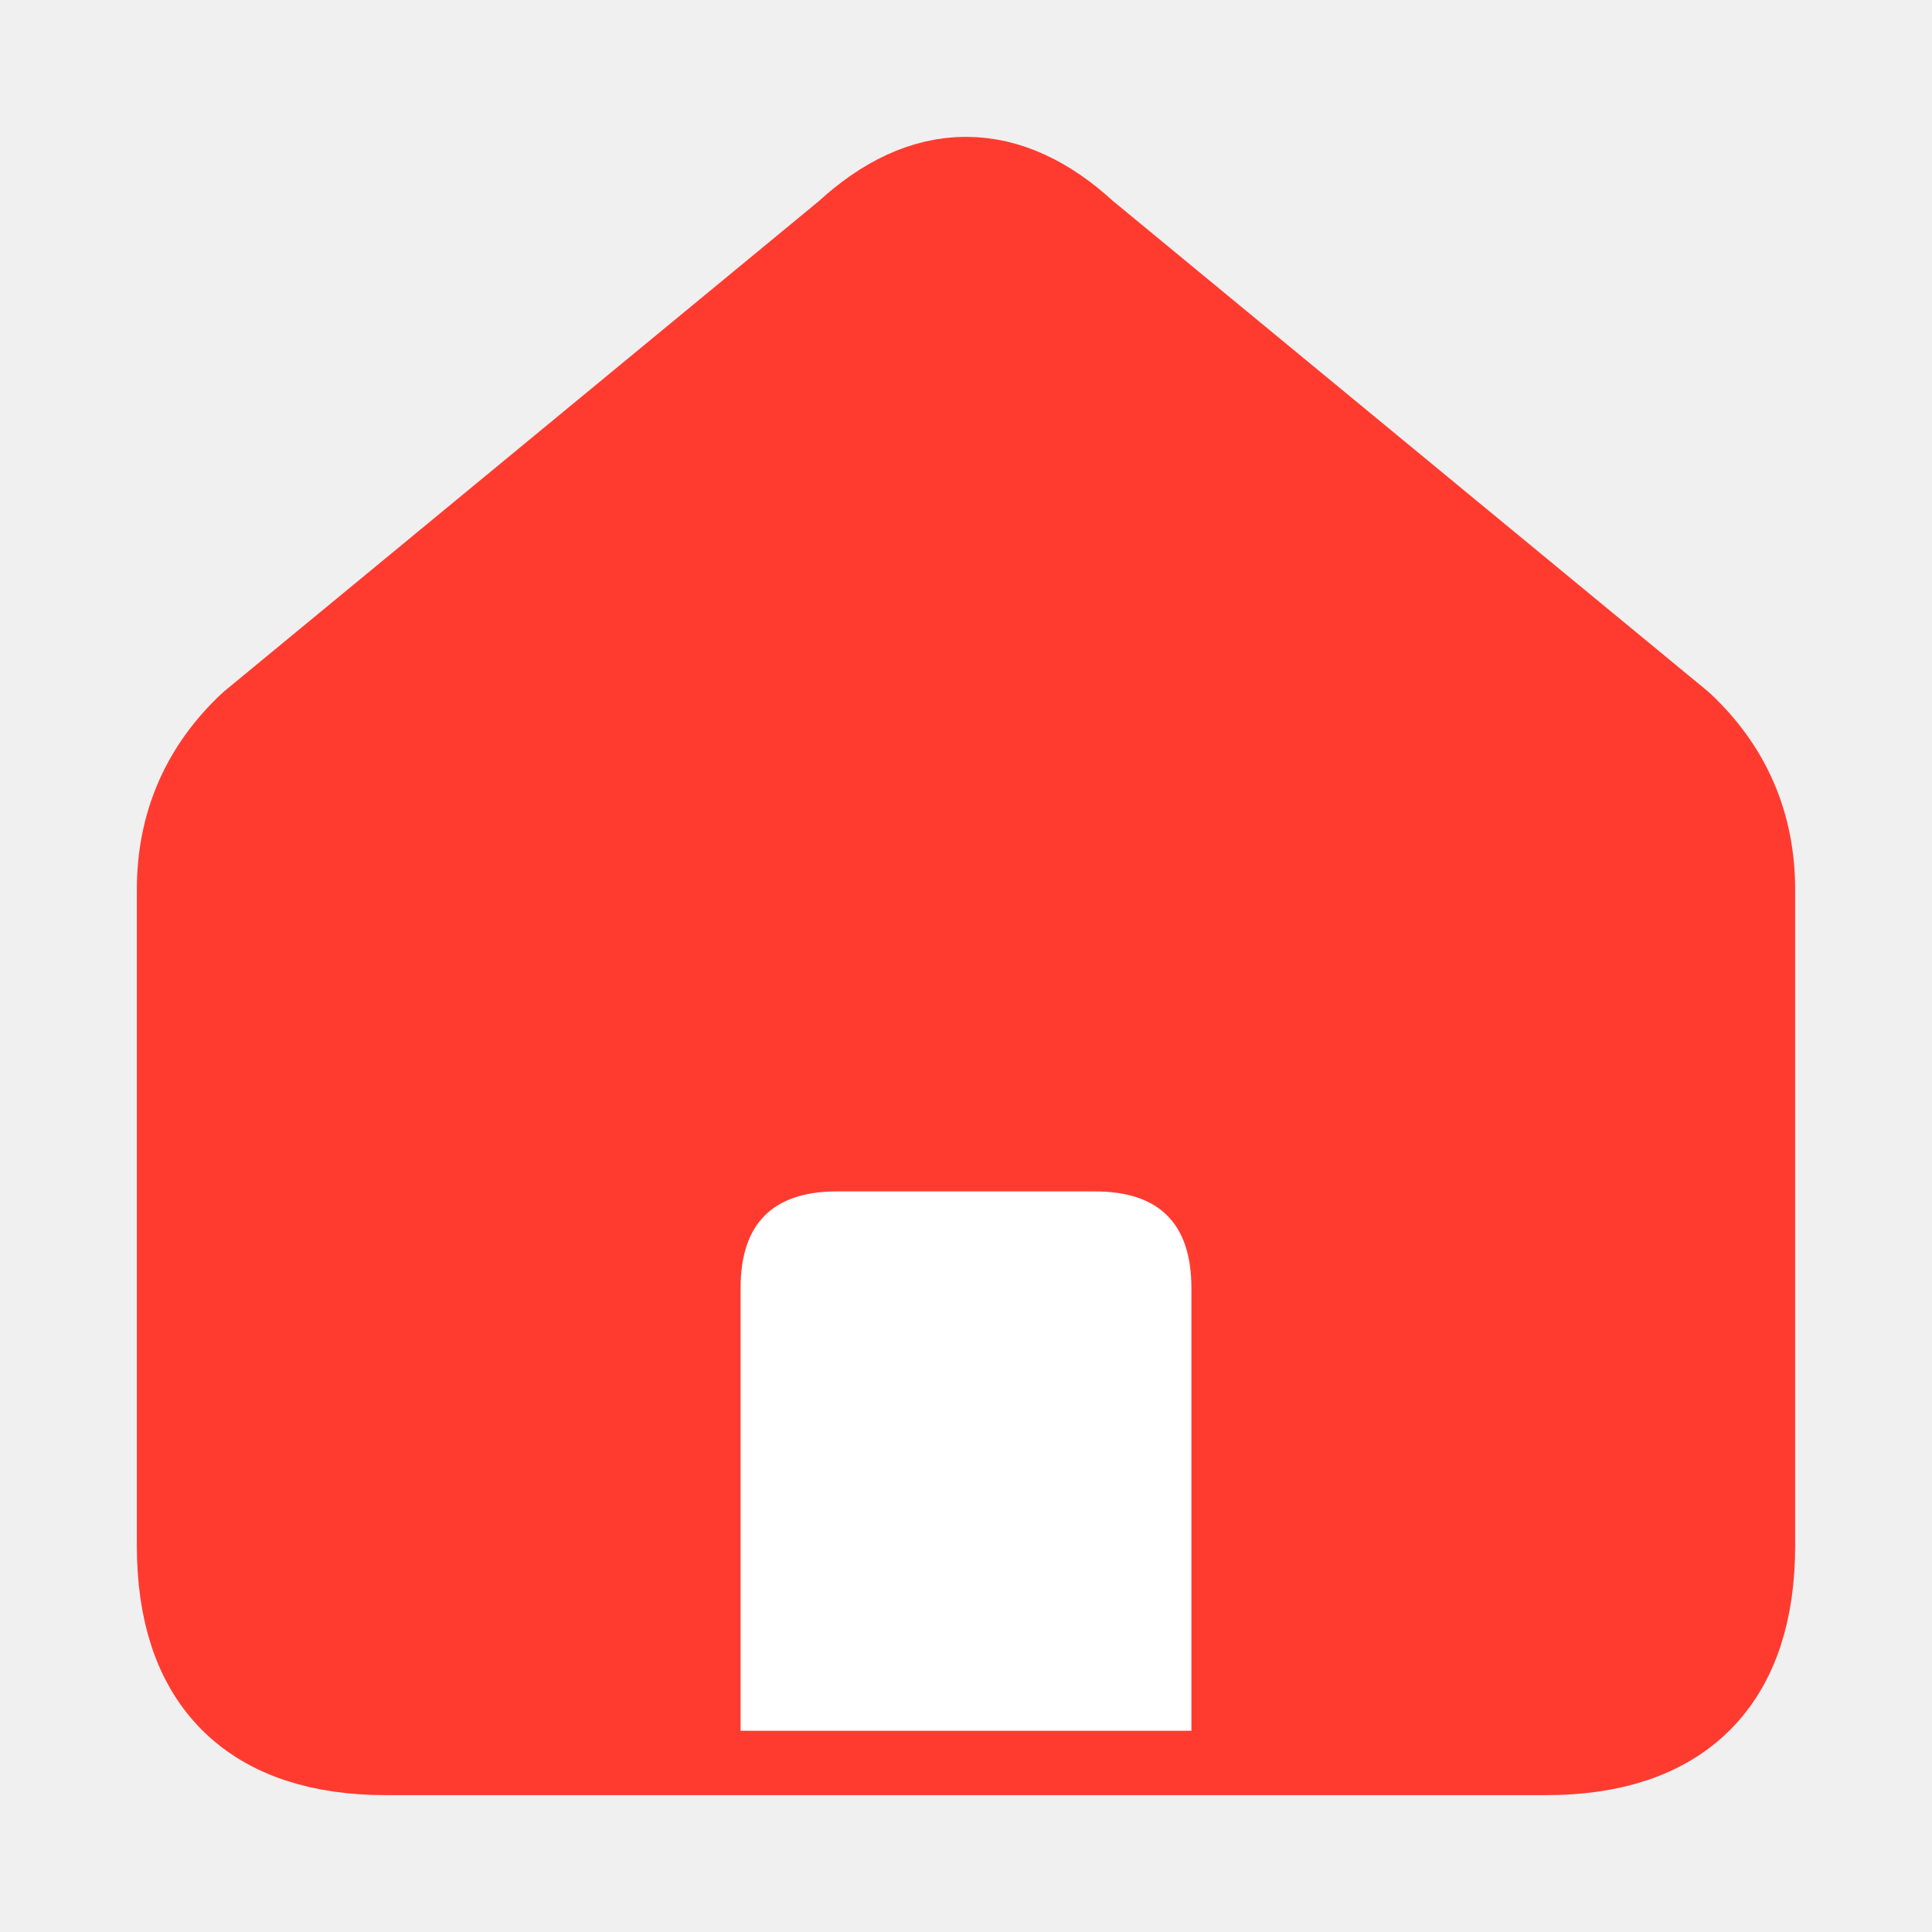
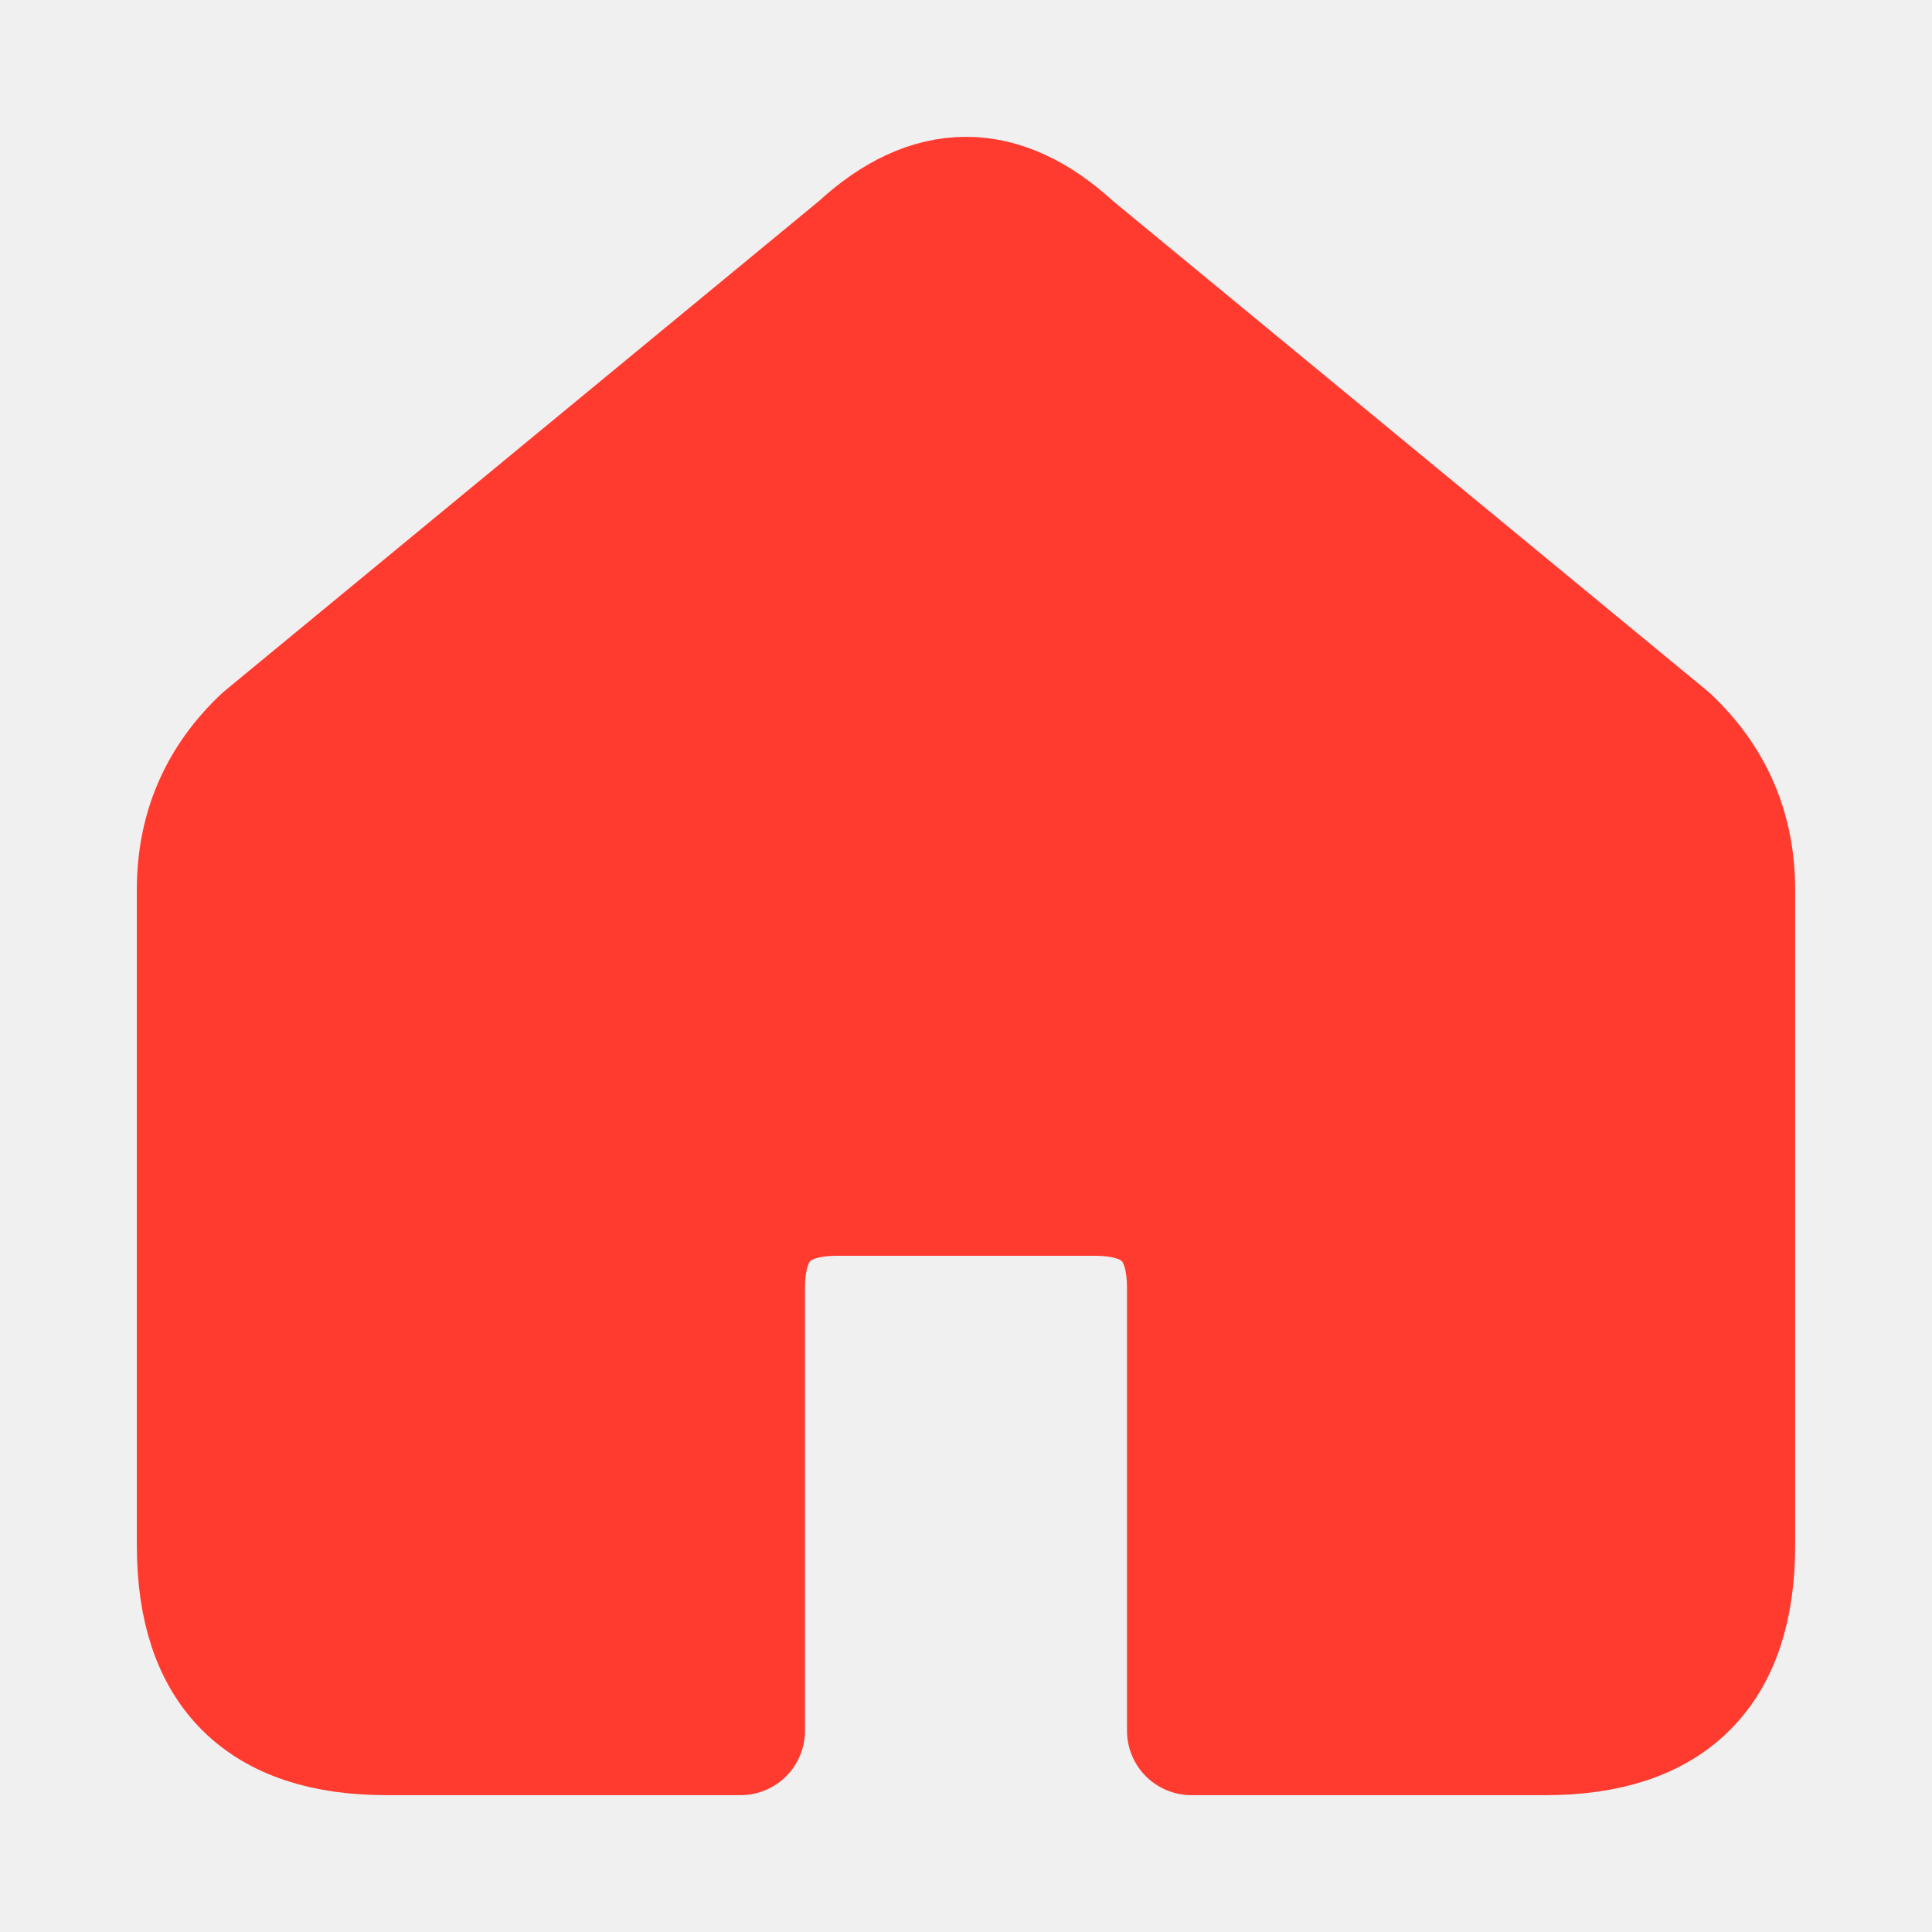
<svg xmlns="http://www.w3.org/2000/svg" viewBox="0 0 24 24" width="24" height="24" fill="none" stroke-width="1.60" stroke-linecap="round" stroke-linejoin="round">
-   <path d="M3.3 9.2L10.7 3.1Q12 1.9 13.3 3.1L20.7 9.2Q21.5 9.95 21.5 11.05V19.2Q21.5 21.5 19.2 21.5H4.8Q2.5 21.5 2.5 19.2V11.05Q2.5 9.95 3.3 9.2Z" fill="#ff3b30" stroke="#ff3b30" />
-   <path d="M9.2 21.5V16Q9.2 14.8 10.4 14.8H13.6Q14.8 14.8 14.8 16V21.5Z" fill="#ffffff" stroke="none" />
+   <path d="M3.3 9.2L10.7 3.1Q12 1.9 13.3 3.1L20.7 9.2Q21.5 9.95 21.5 11.05V19.2Q21.5 21.5 19.2 21.5H14.8V16Q14.8 14.8 13.6 14.8H10.4Q9.2 14.8 9.2 16V21.5H4.8Q2.5 21.5 2.5 19.2V11.05Q2.5 9.95 3.3 9.2Z" fill="#ff3b30" stroke="#ff3b30" />
</svg>
